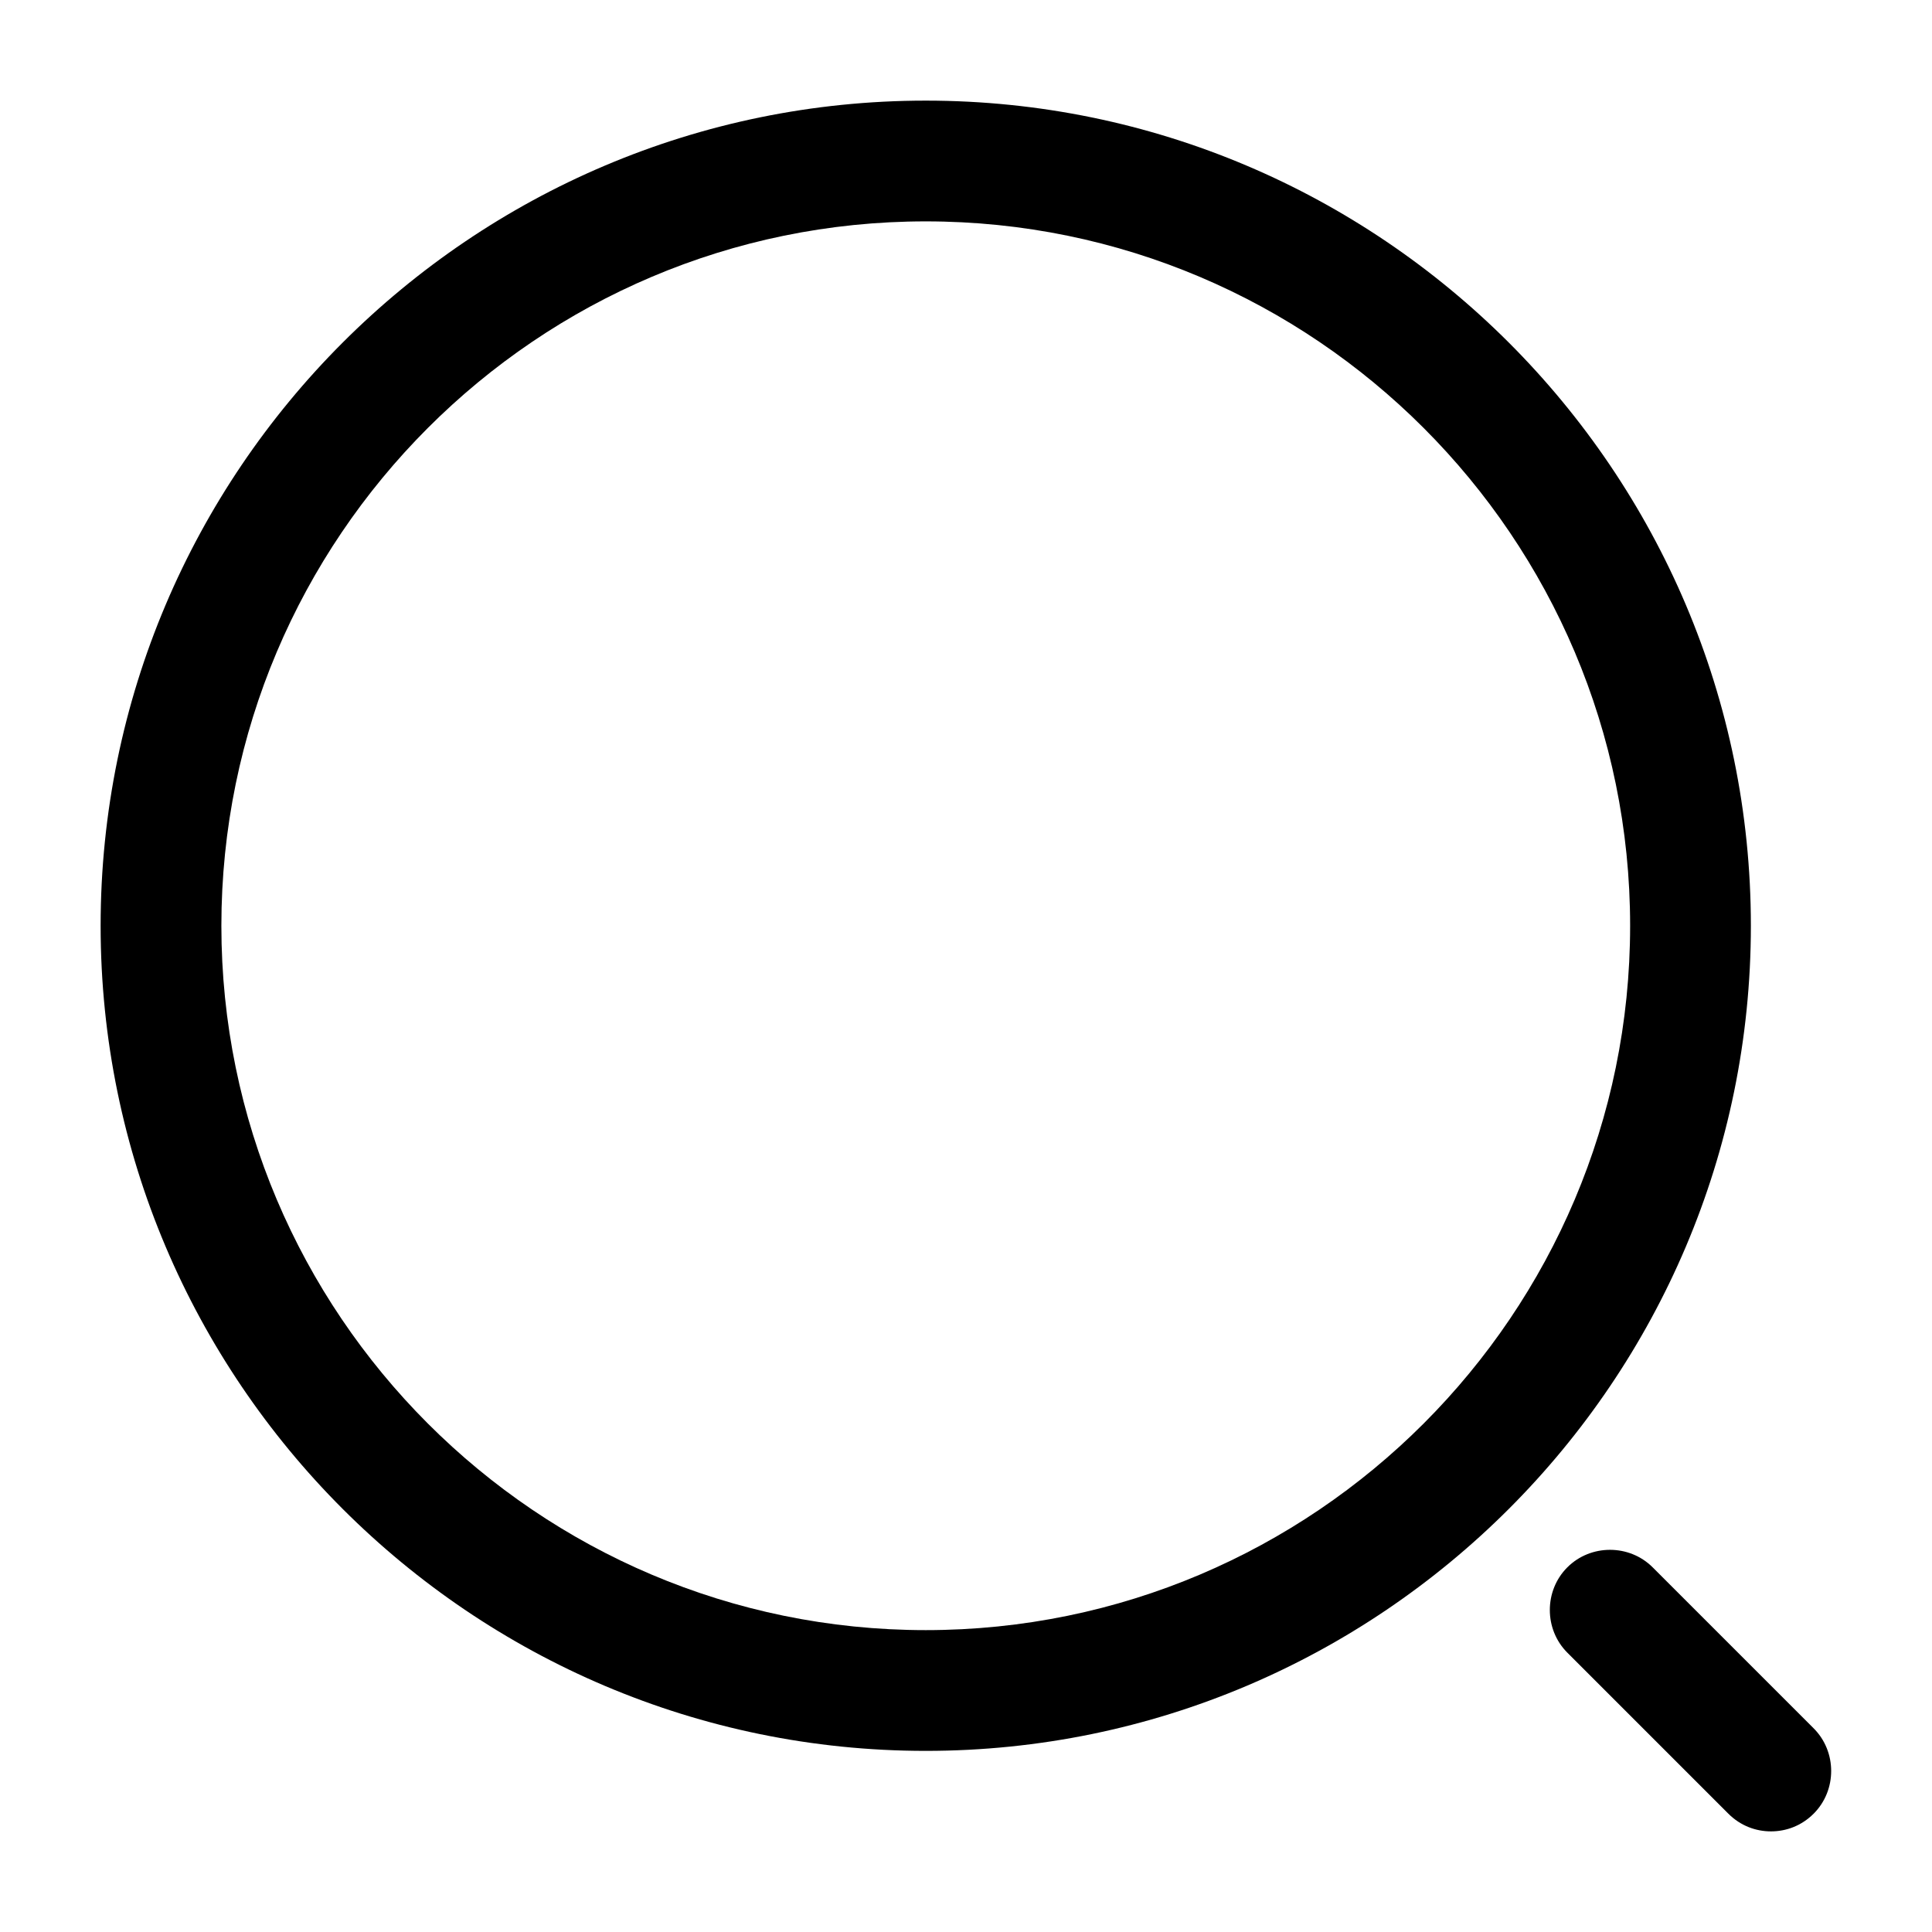
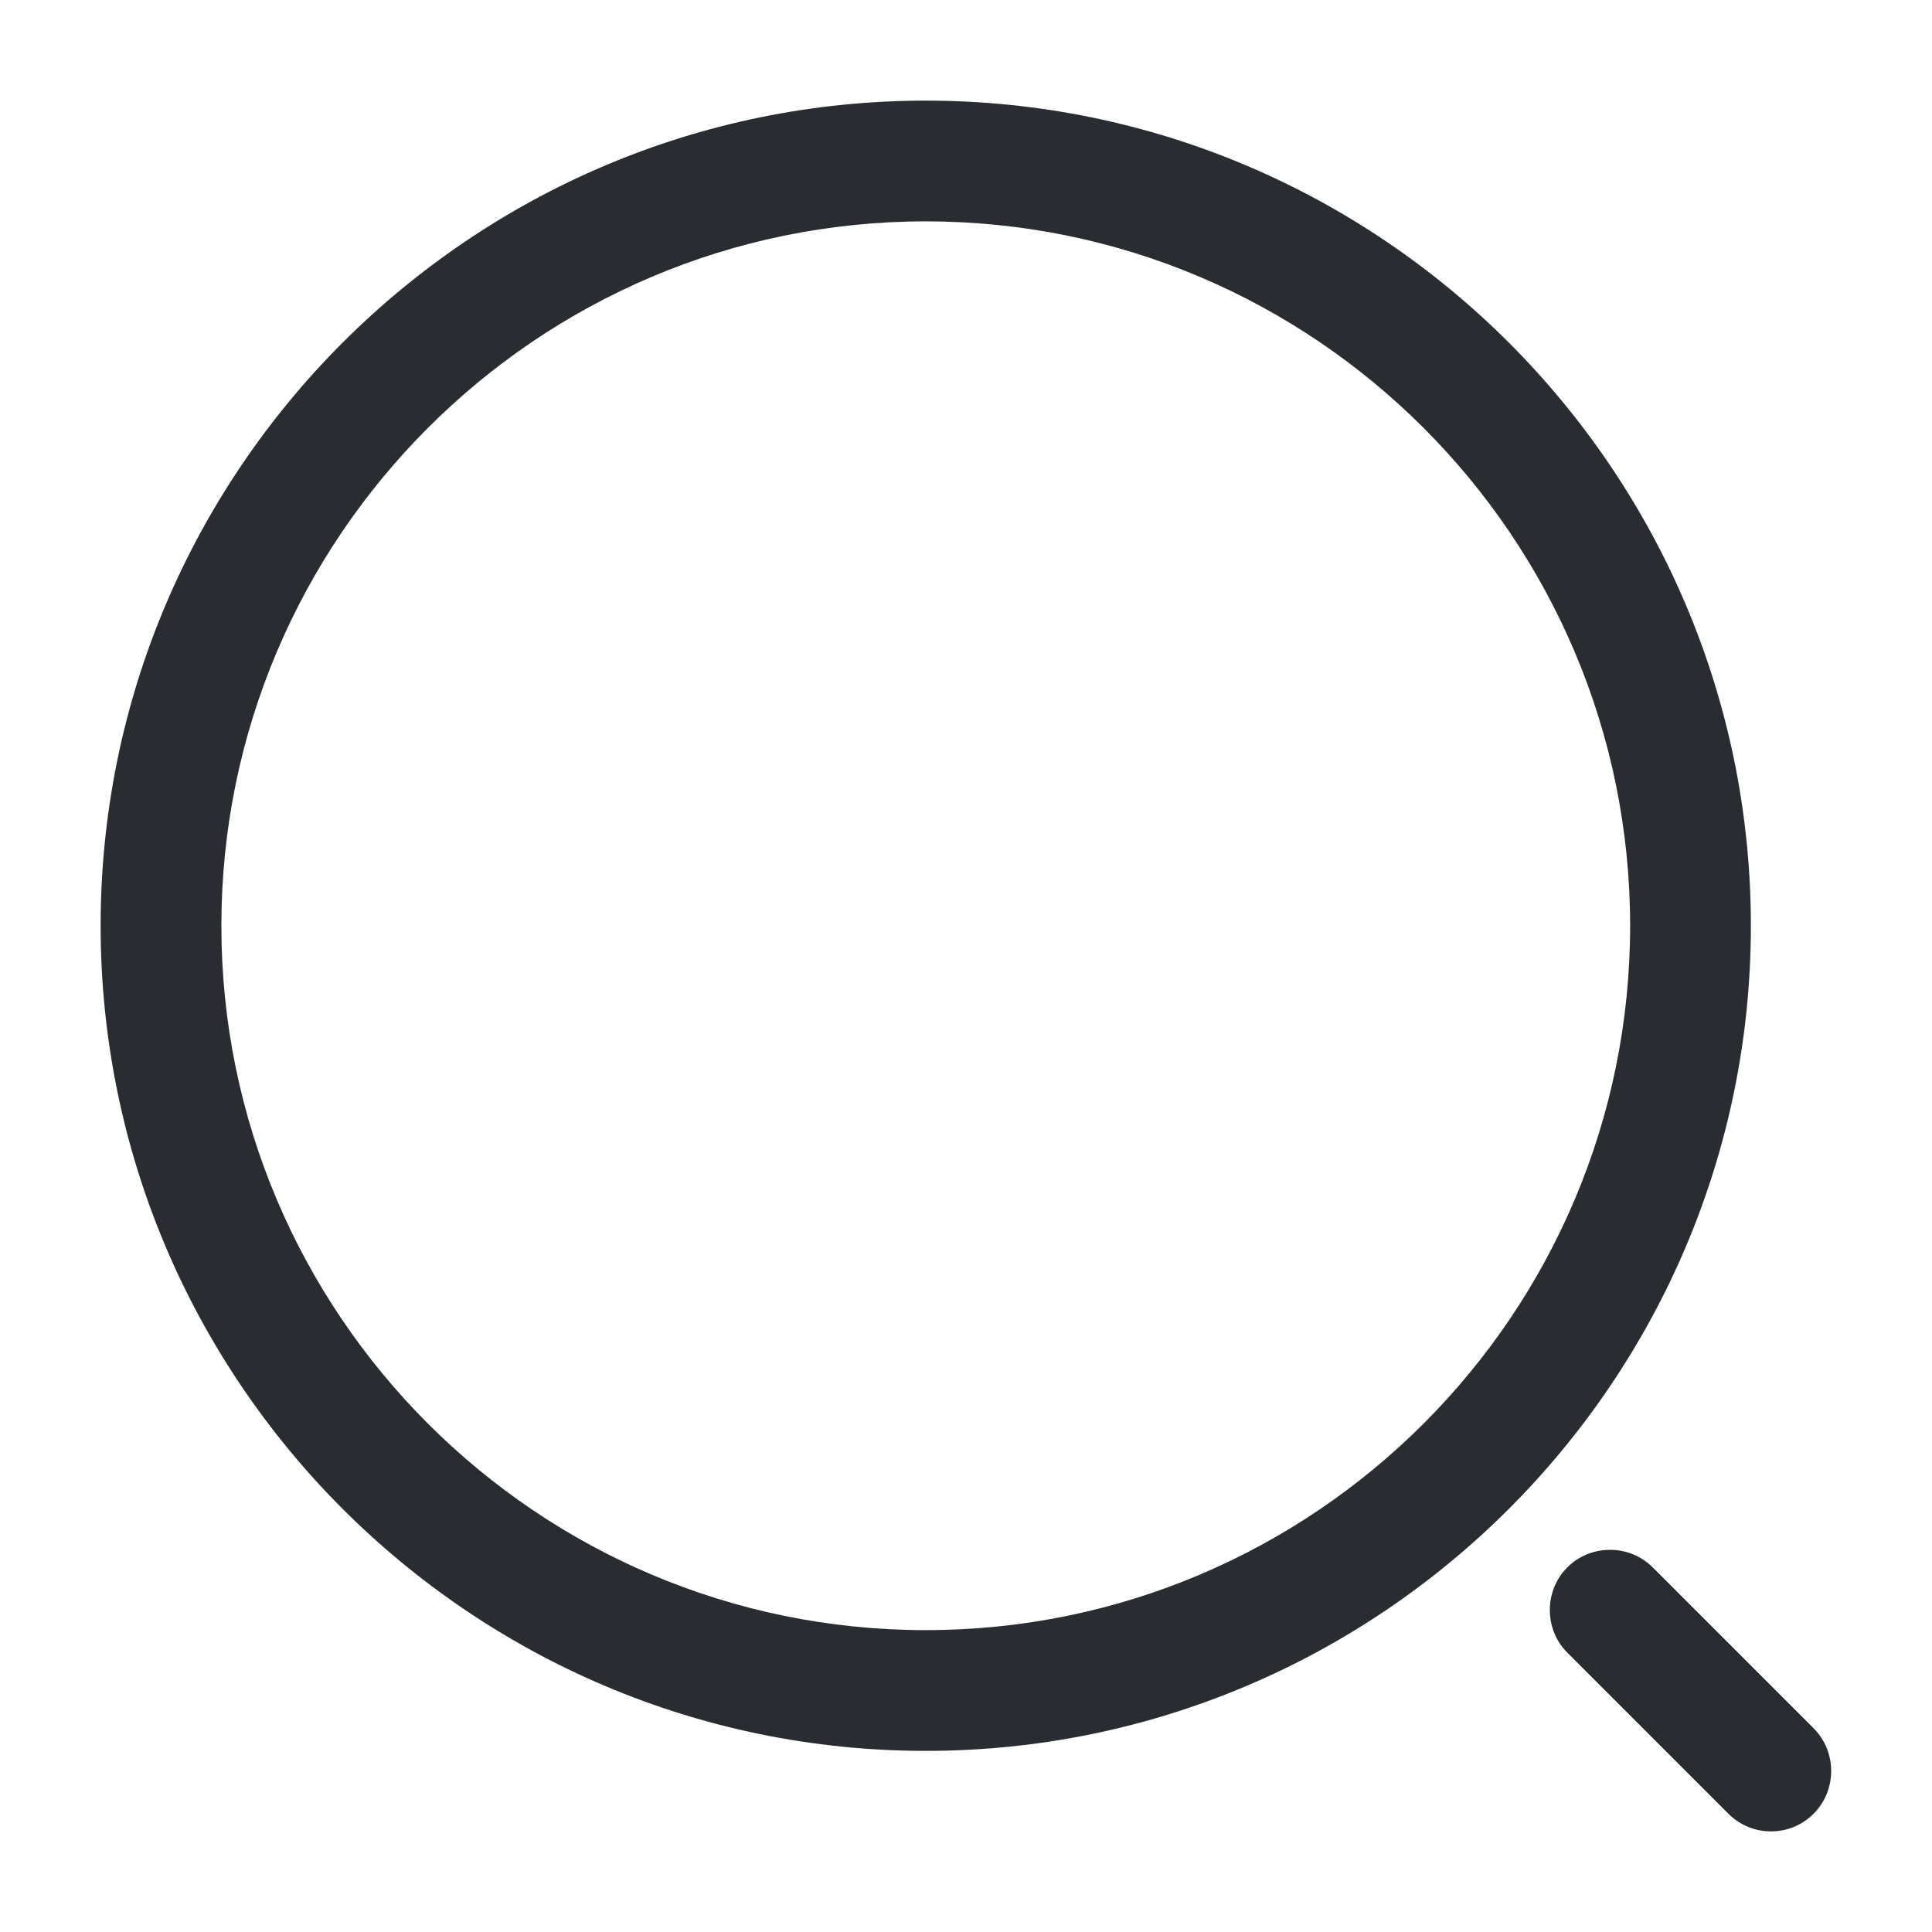
<svg xmlns="http://www.w3.org/2000/svg" width="24" height="24" viewBox="0 0 24 24" fill="none">
-   <path d="M11.5 21.75C5.85 21.75 1.25 17.15 1.25 11.5C1.25 5.85 5.85 1.25 11.5 1.25C17.15 1.25 21.75 5.85 21.75 11.5C21.75 17.15 17.15 21.75 11.5 21.75ZM11.5 2.75C6.67 2.75 2.75 6.68 2.75 11.5C2.75 16.32 6.67 20.25 11.5 20.25C16.33 20.25 20.25 16.32 20.25 11.5C20.25 6.68 16.33 2.75 11.5 2.75Z" fill="black" />
-   <path d="M22 22.75C21.81 22.75 21.62 22.68 21.47 22.53L19.47 20.53C19.18 20.24 19.18 19.76 19.47 19.47C19.76 19.18 20.24 19.18 20.53 19.47L22.53 21.47C22.82 21.76 22.82 22.24 22.53 22.53C22.38 22.68 22.19 22.75 22 22.75Z" fill="black" />
+   <path d="M11.5 21.75C5.85 21.75 1.25 17.15 1.25 11.5C1.25 5.85 5.85 1.25 11.5 1.25C17.15 1.25 21.75 5.85 21.75 11.5C21.75 17.15 17.15 21.75 11.5 21.75ZM11.5 2.75C6.67 2.75 2.75 6.68 2.75 11.5C2.75 16.32 6.67 20.25 11.5 20.25C16.33 20.25 20.25 16.32 20.25 11.5C20.25 6.68 16.33 2.75 11.5 2.75Z" fill="#292D32" />
+   <path d="M22 22.75C21.81 22.75 21.62 22.68 21.47 22.53L19.47 20.53C19.18 20.24 19.18 19.76 19.47 19.47C19.76 19.18 20.24 19.18 20.53 19.47L22.53 21.47C22.82 21.76 22.82 22.24 22.53 22.53C22.38 22.68 22.19 22.75 22 22.75Z" fill="#292D32" />
</svg>
